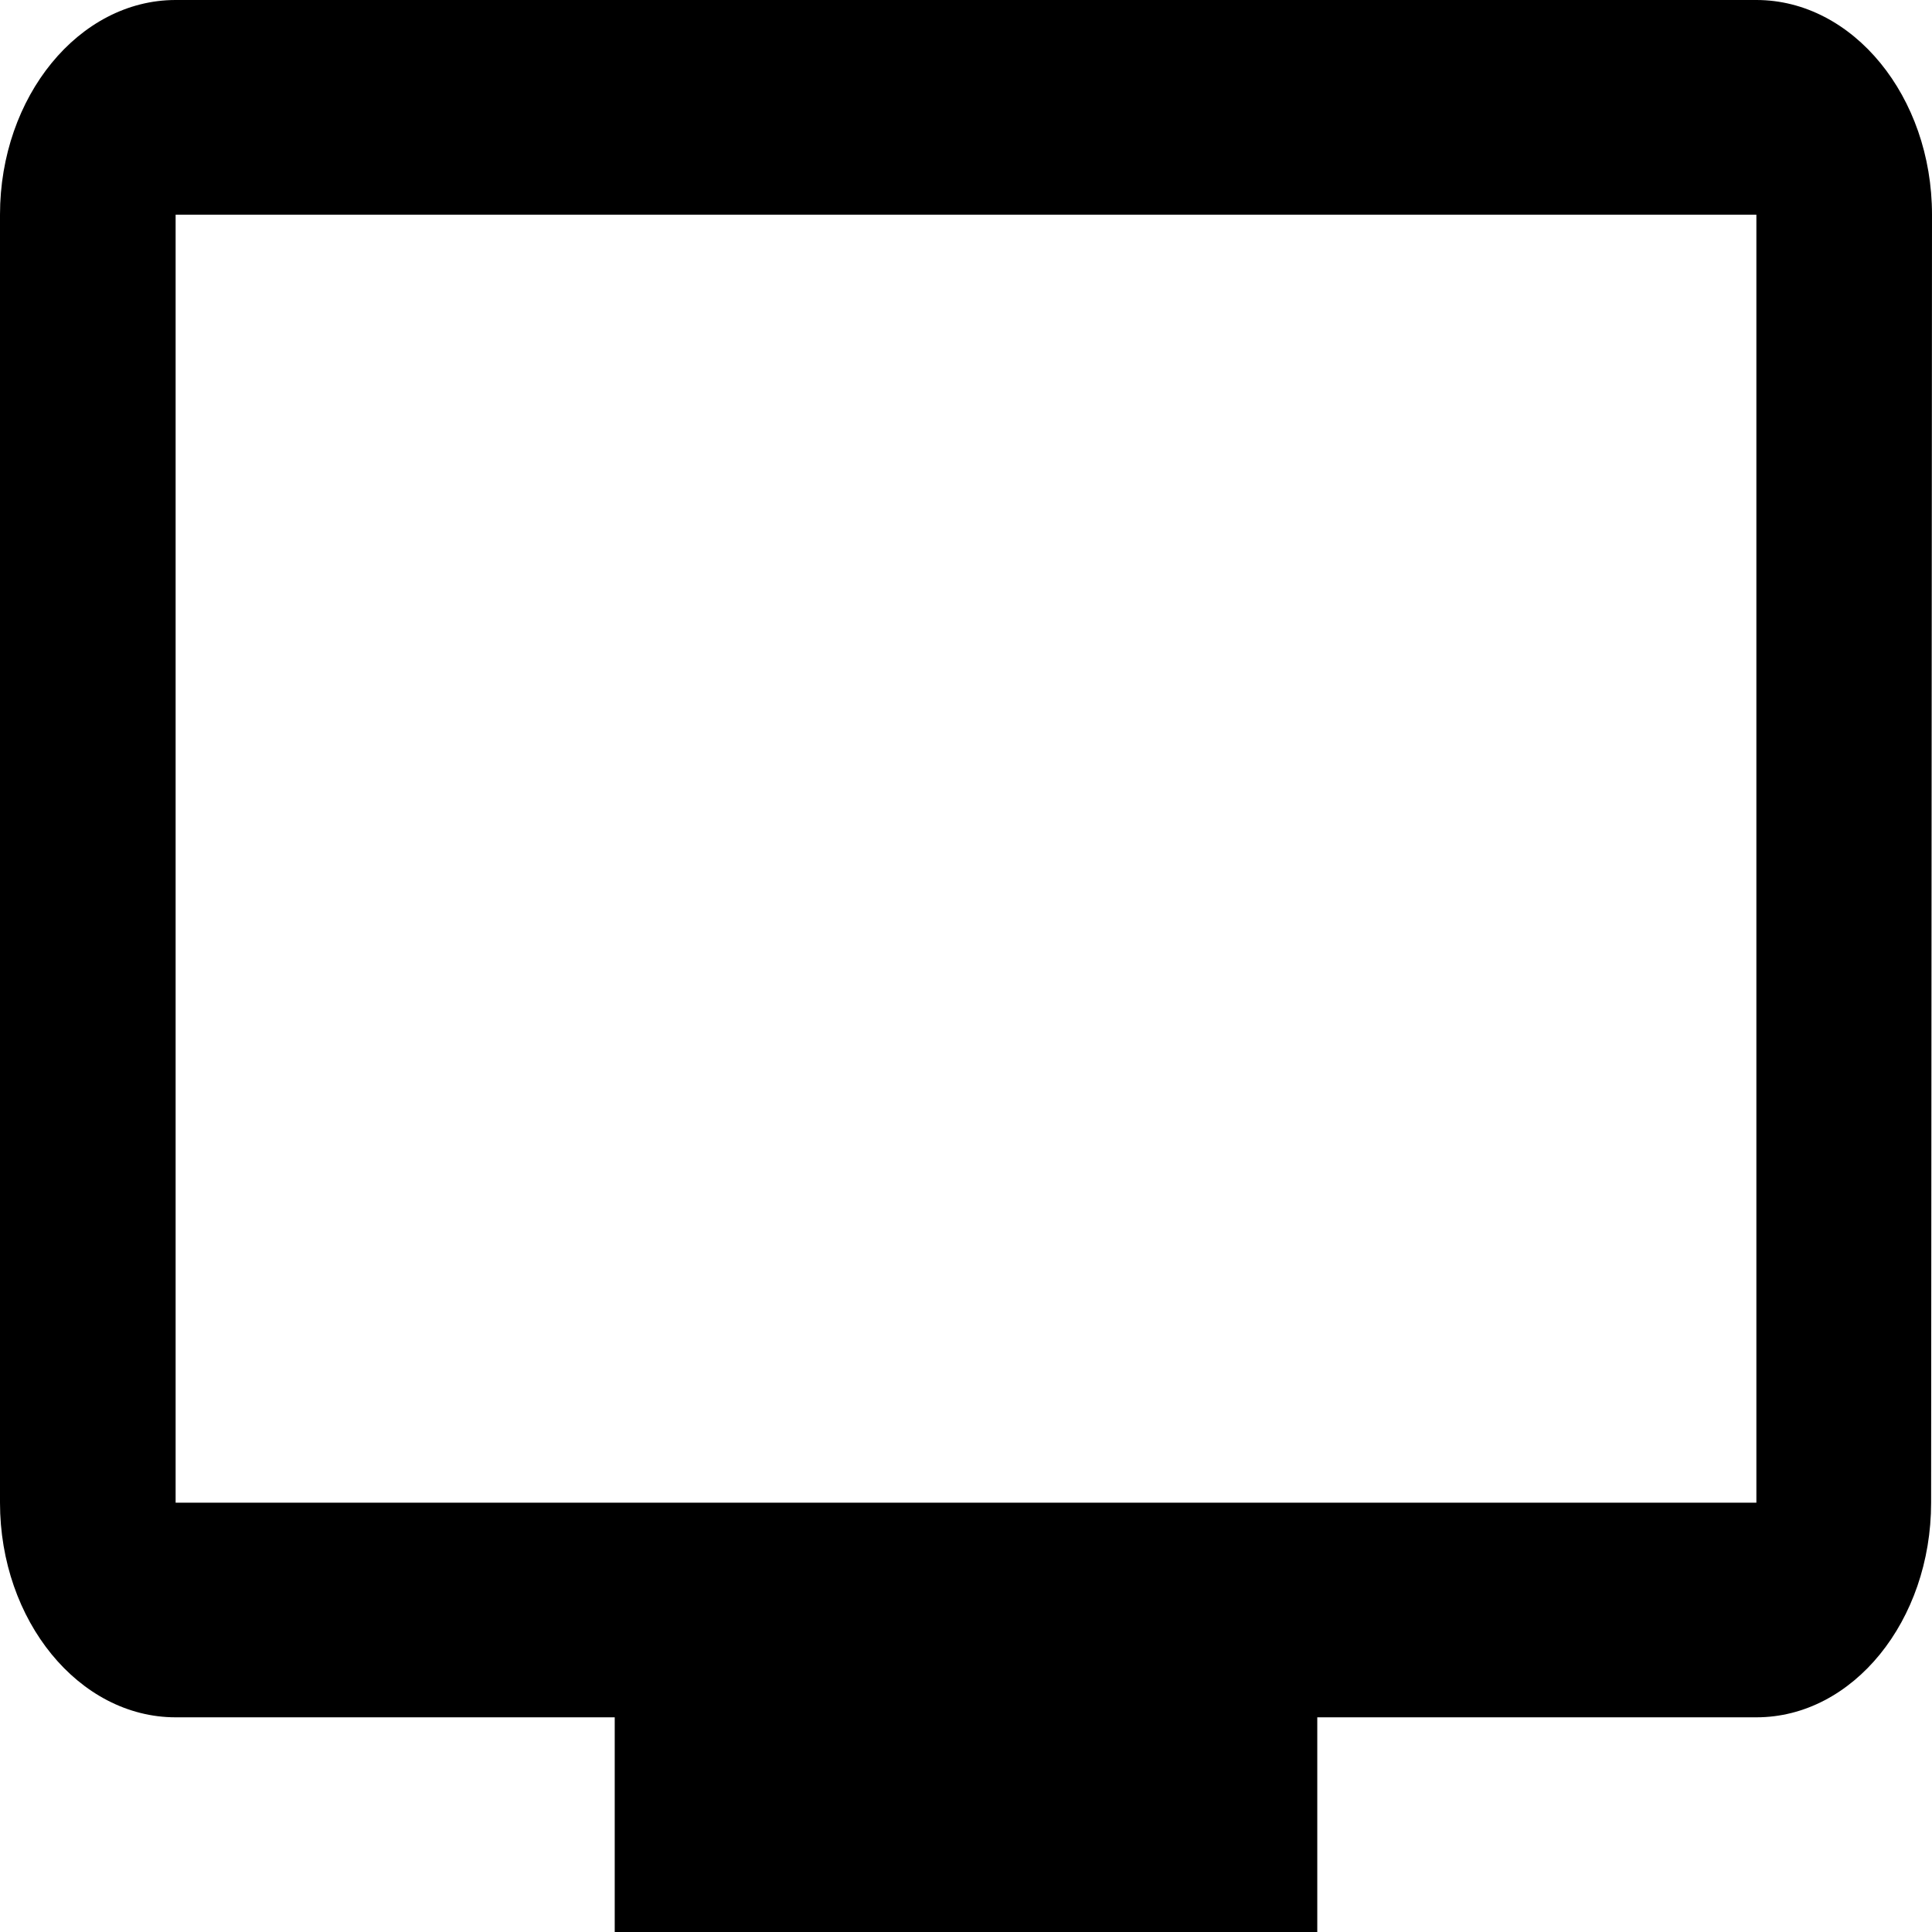
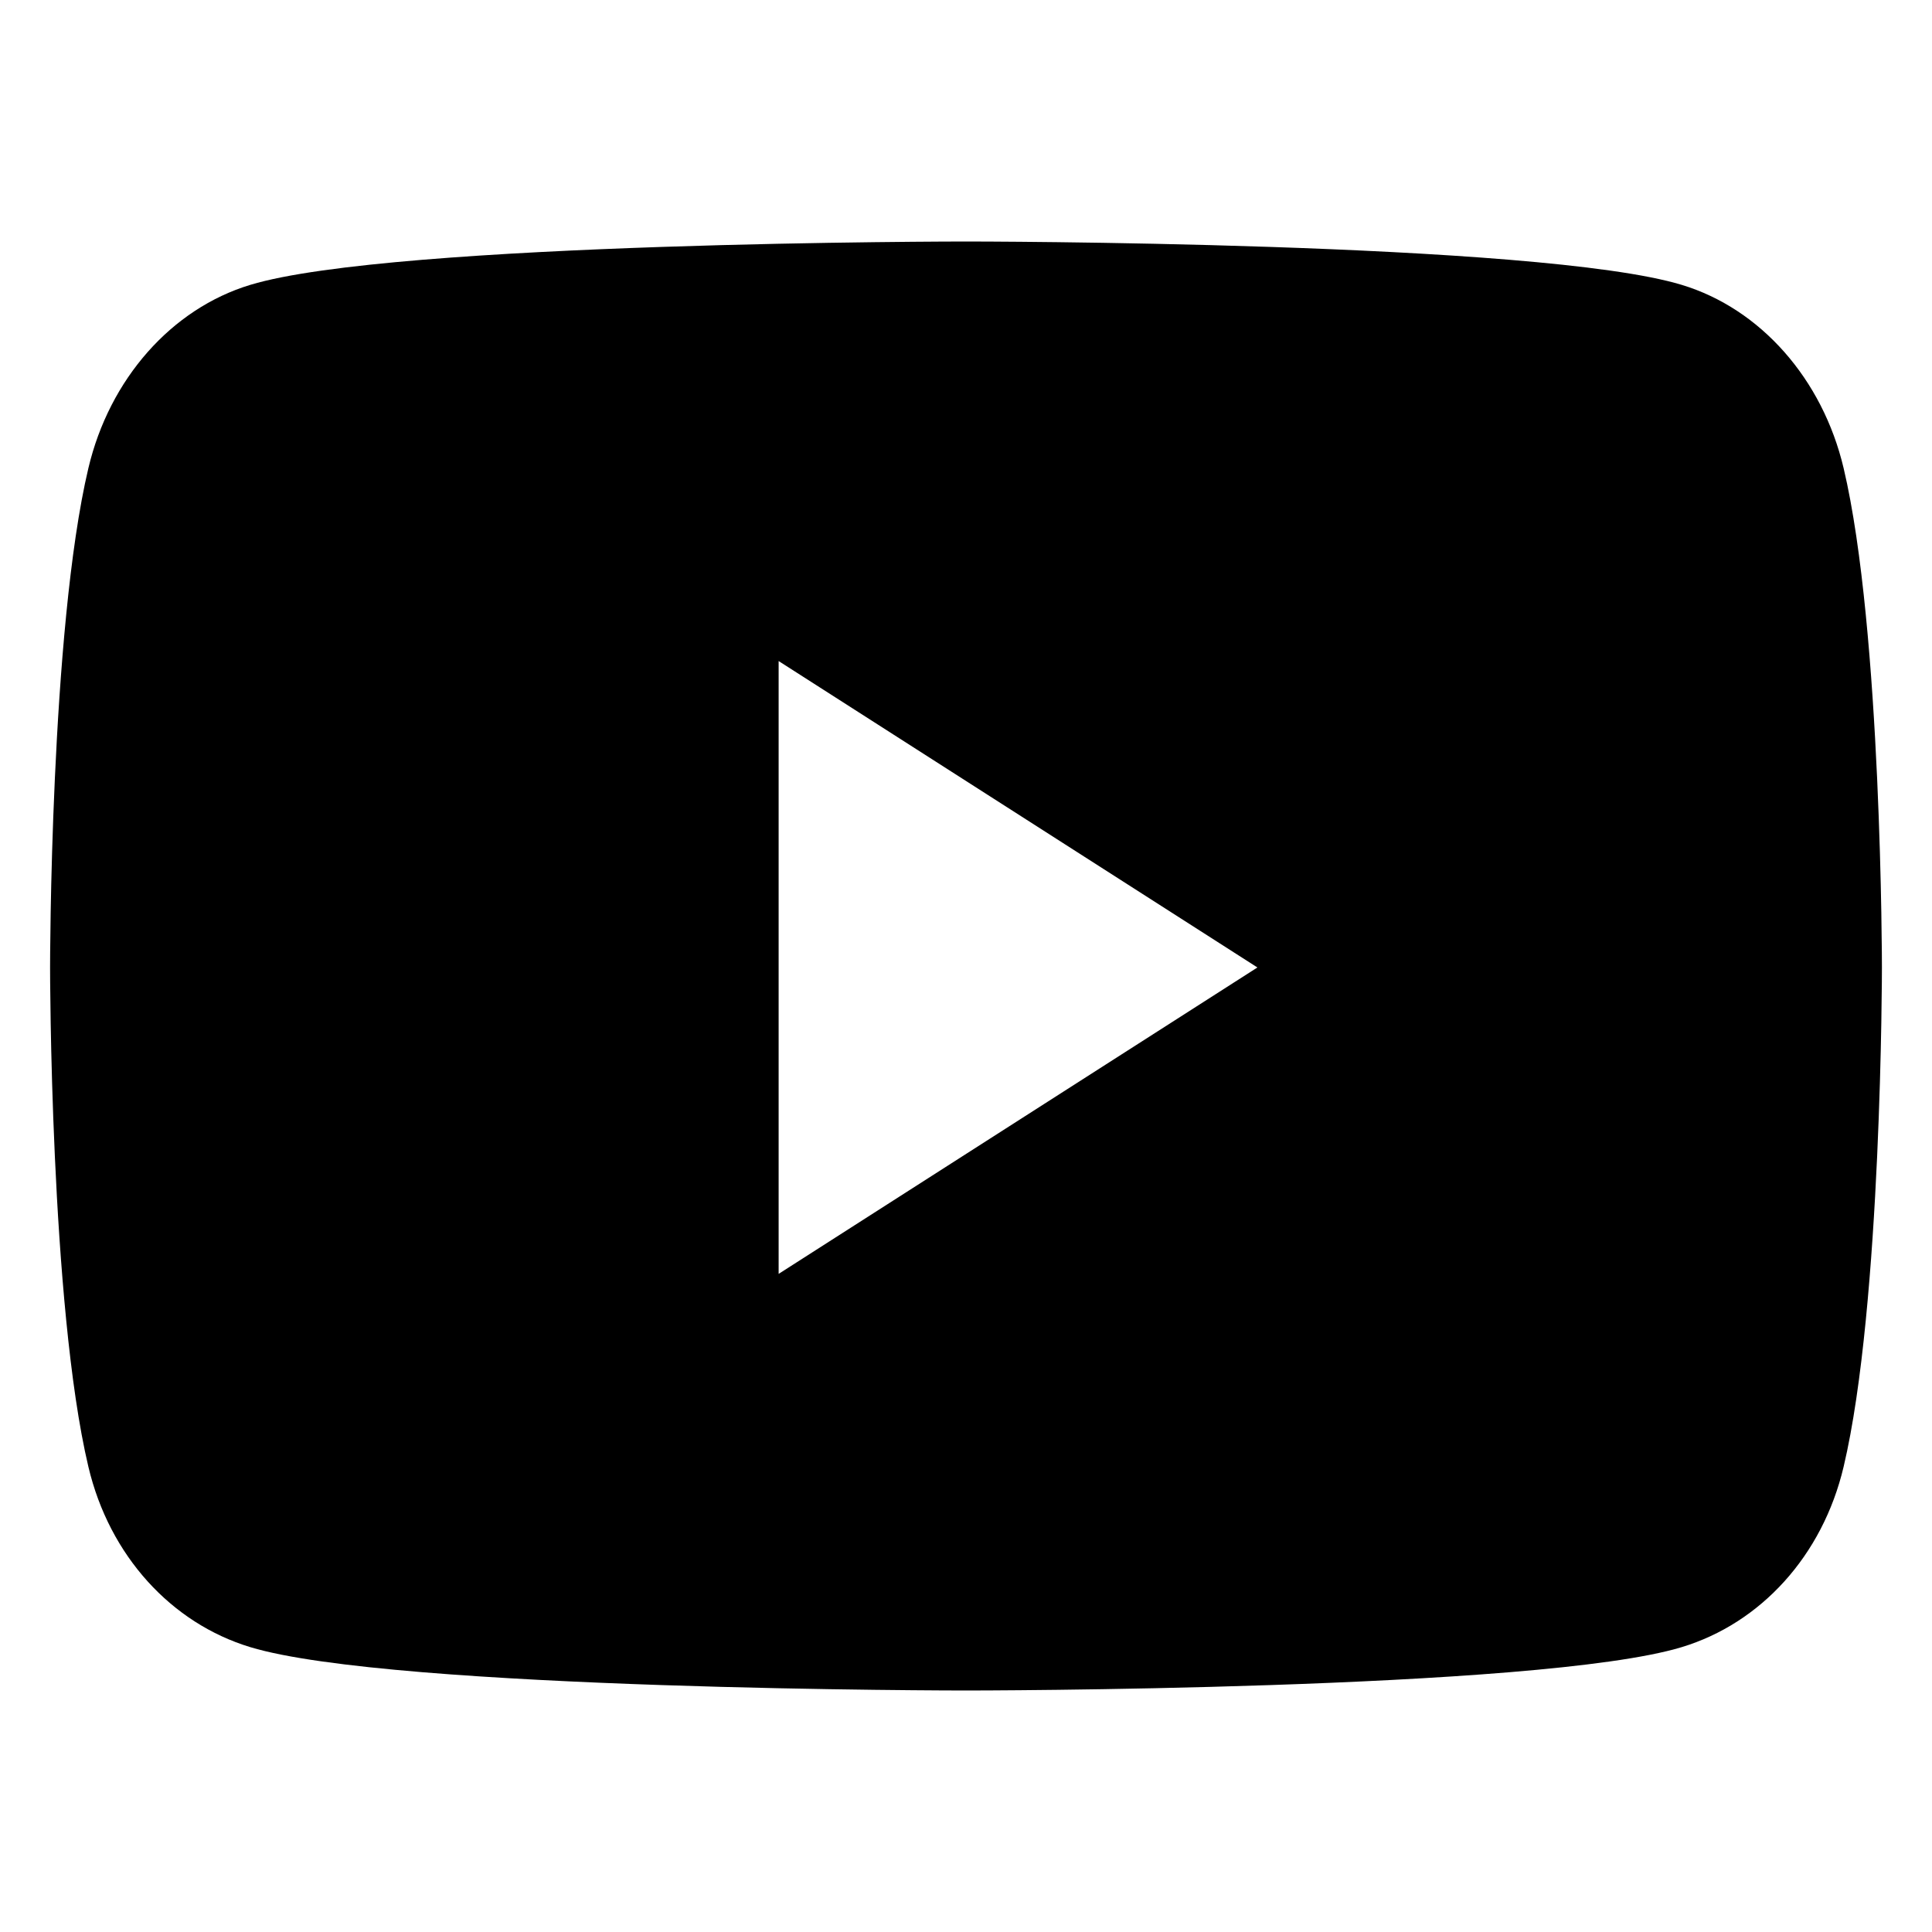
<svg xmlns="http://www.w3.org/2000/svg" width="50" height="50" viewBox="0 0 50 50" fill="none">
-   <path d="M45.455 0H4.545C2.045 0 0 2.5 0 5.556V38.889C0 41.944 2.045 44.444 4.545 44.444H15.909V50H34.091V44.444H45.455C47.955 44.444 49.977 41.944 49.977 38.889L50 5.556C50 2.5 47.955 0 45.455 0ZM45.455 38.889H4.545V5.556H45.455V38.889Z" fill="black" />
+   <path d="M47.713 12.117C47.168 9.808 45.562 7.989 43.522 7.372C39.825 6.25 25 6.25 25 6.25C25 6.25 10.175 6.25 6.478 7.372C4.439 7.989 2.832 9.808 2.287 12.117C1.296 16.304 1.296 25.038 1.296 25.038C1.296 25.038 1.296 33.772 2.287 37.958C2.832 40.268 4.439 42.011 6.478 42.628C10.175 43.75 25 43.75 25 43.75C25 43.75 39.825 43.75 43.522 42.628C45.562 42.011 47.168 40.268 47.713 37.958C48.704 33.772 48.704 25.038 48.704 25.038C48.704 25.038 48.704 16.304 47.713 12.117ZM20.151 32.968V17.108L32.542 25.038L20.151 32.968Z" fill="black" />
</svg>
